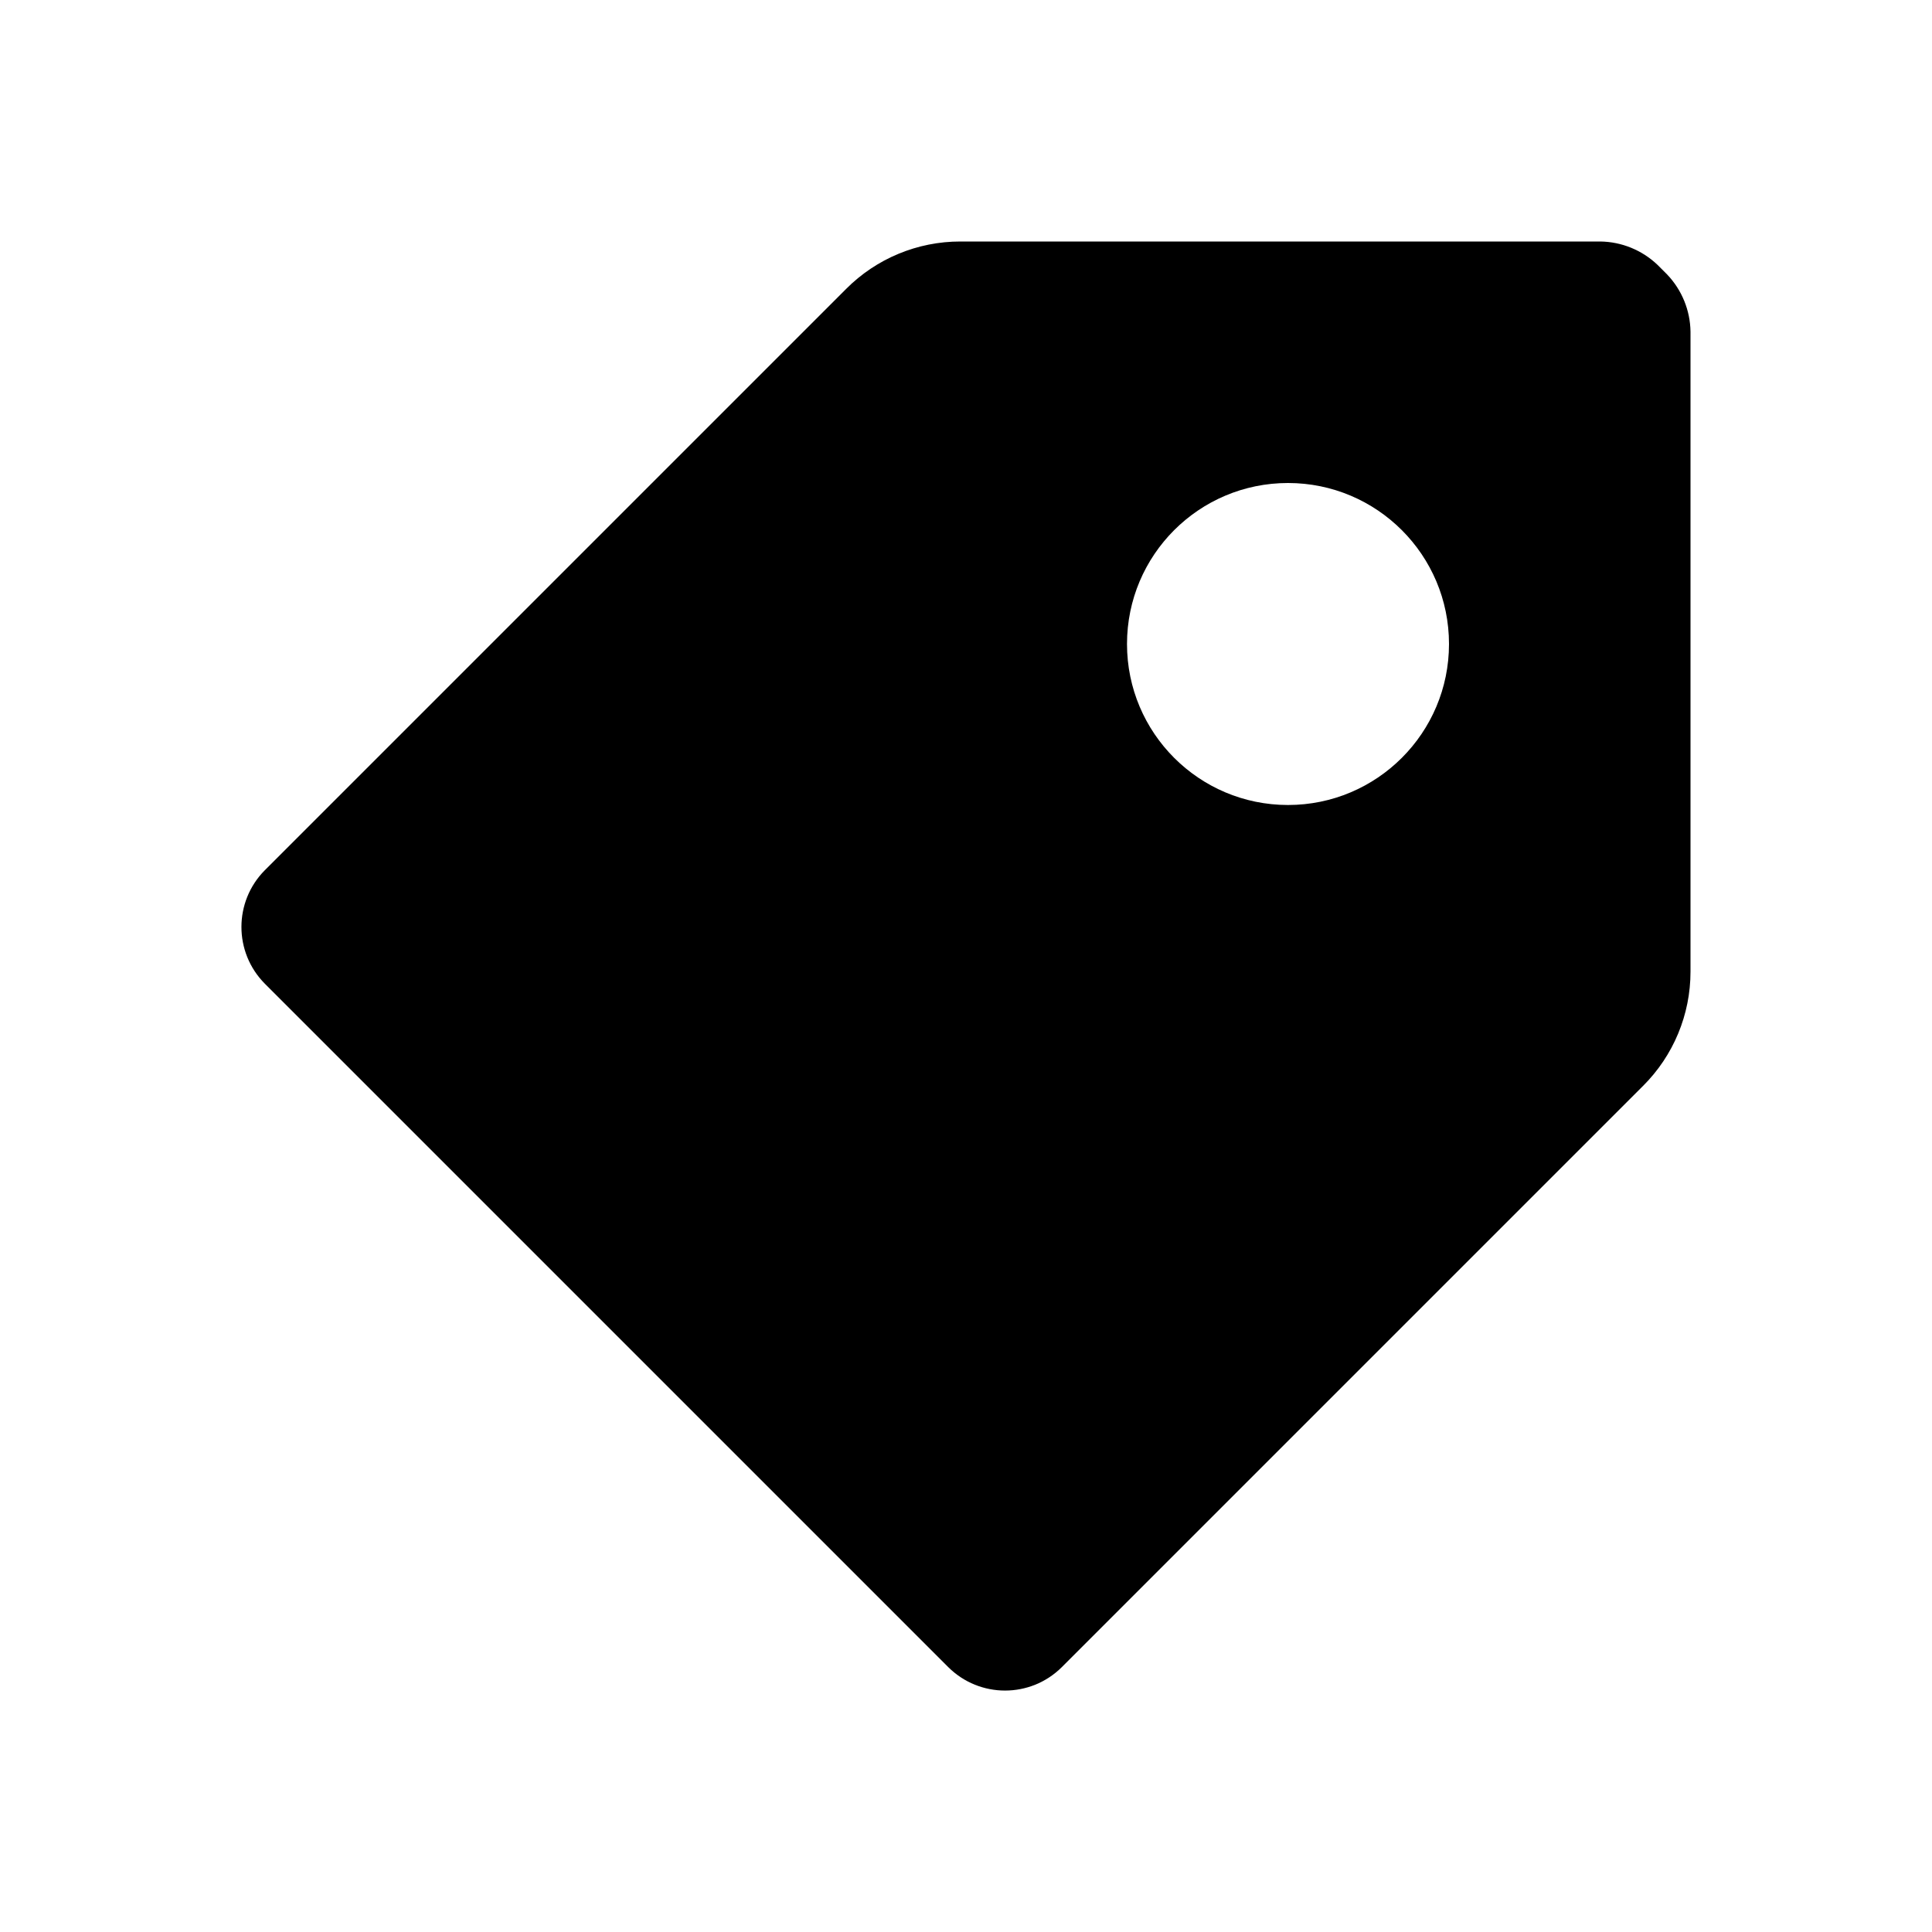
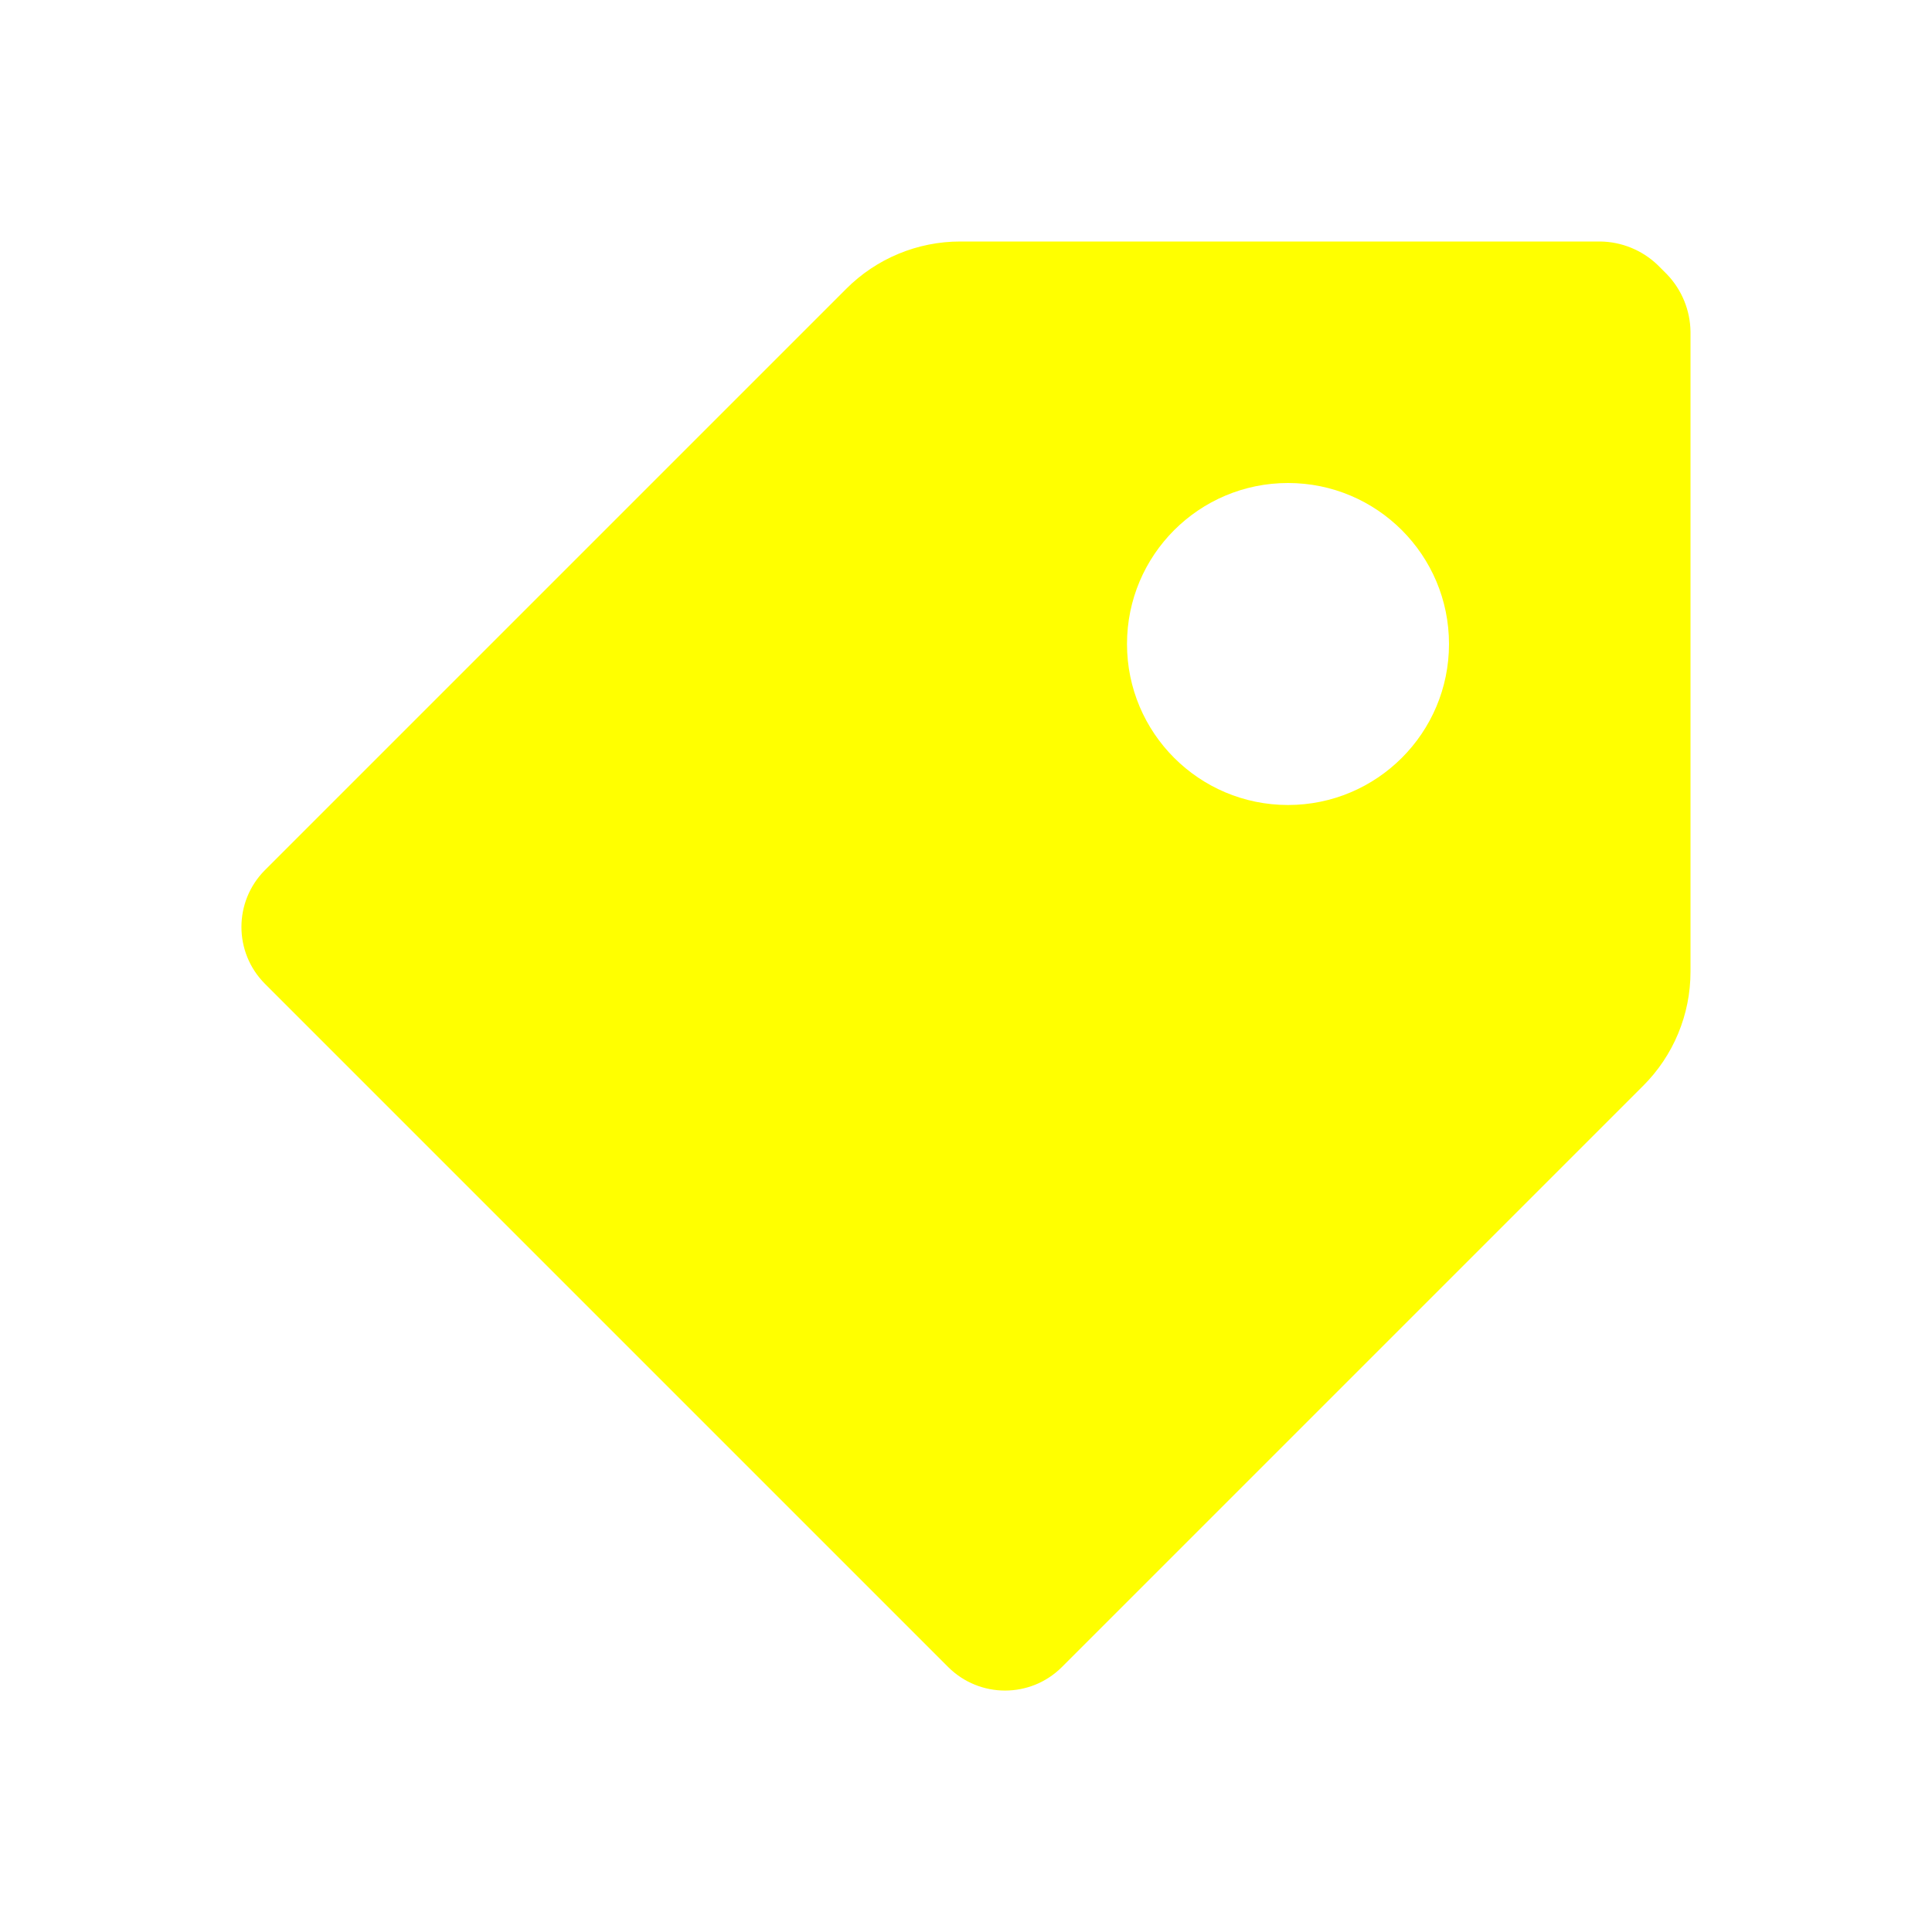
<svg xmlns="http://www.w3.org/2000/svg" t="1607866482820" class="icon" viewBox="0 0 1024 1024" version="1.1" p-id="5505" width="200" height="200">
  <defs>
    <style type="text/css" />
  </defs>
-   <path d="M883.627 145.493l-5.12-5.12a44.8 44.8 0 0 0-30.293-12.373h-339.2a85.333 85.333 0 0 0-60.587 25.173l-308.053 308.053a42.667 42.667 0 0 0 0 60.16l362.24 362.24a42.667 42.667 0 0 0 60.16 0l308.053-308.053a85.333 85.333 0 0 0 25.173-60.587V175.787a44.8 44.8 0 0 0-12.373-30.293zM682.667 426.667a85.333 85.333 0 1 1 85.333-85.333 85.333 85.333 0 0 1-85.333 85.333z" p-id="5506" />
+   <path fill="yellow" d="M883.627 145.493l-5.12-5.12a44.8 44.8 0 0 0-30.293-12.373h-339.2a85.333 85.333 0 0 0-60.587 25.173l-308.053 308.053a42.667 42.667 0 0 0 0 60.16l362.24 362.24a42.667 42.667 0 0 0 60.16 0l308.053-308.053a85.333 85.333 0 0 0 25.173-60.587V175.787a44.8 44.8 0 0 0-12.373-30.293zM682.667 426.667a85.333 85.333 0 1 1 85.333-85.333 85.333 85.333 0 0 1-85.333 85.333z" p-id="5506" />
</svg>
